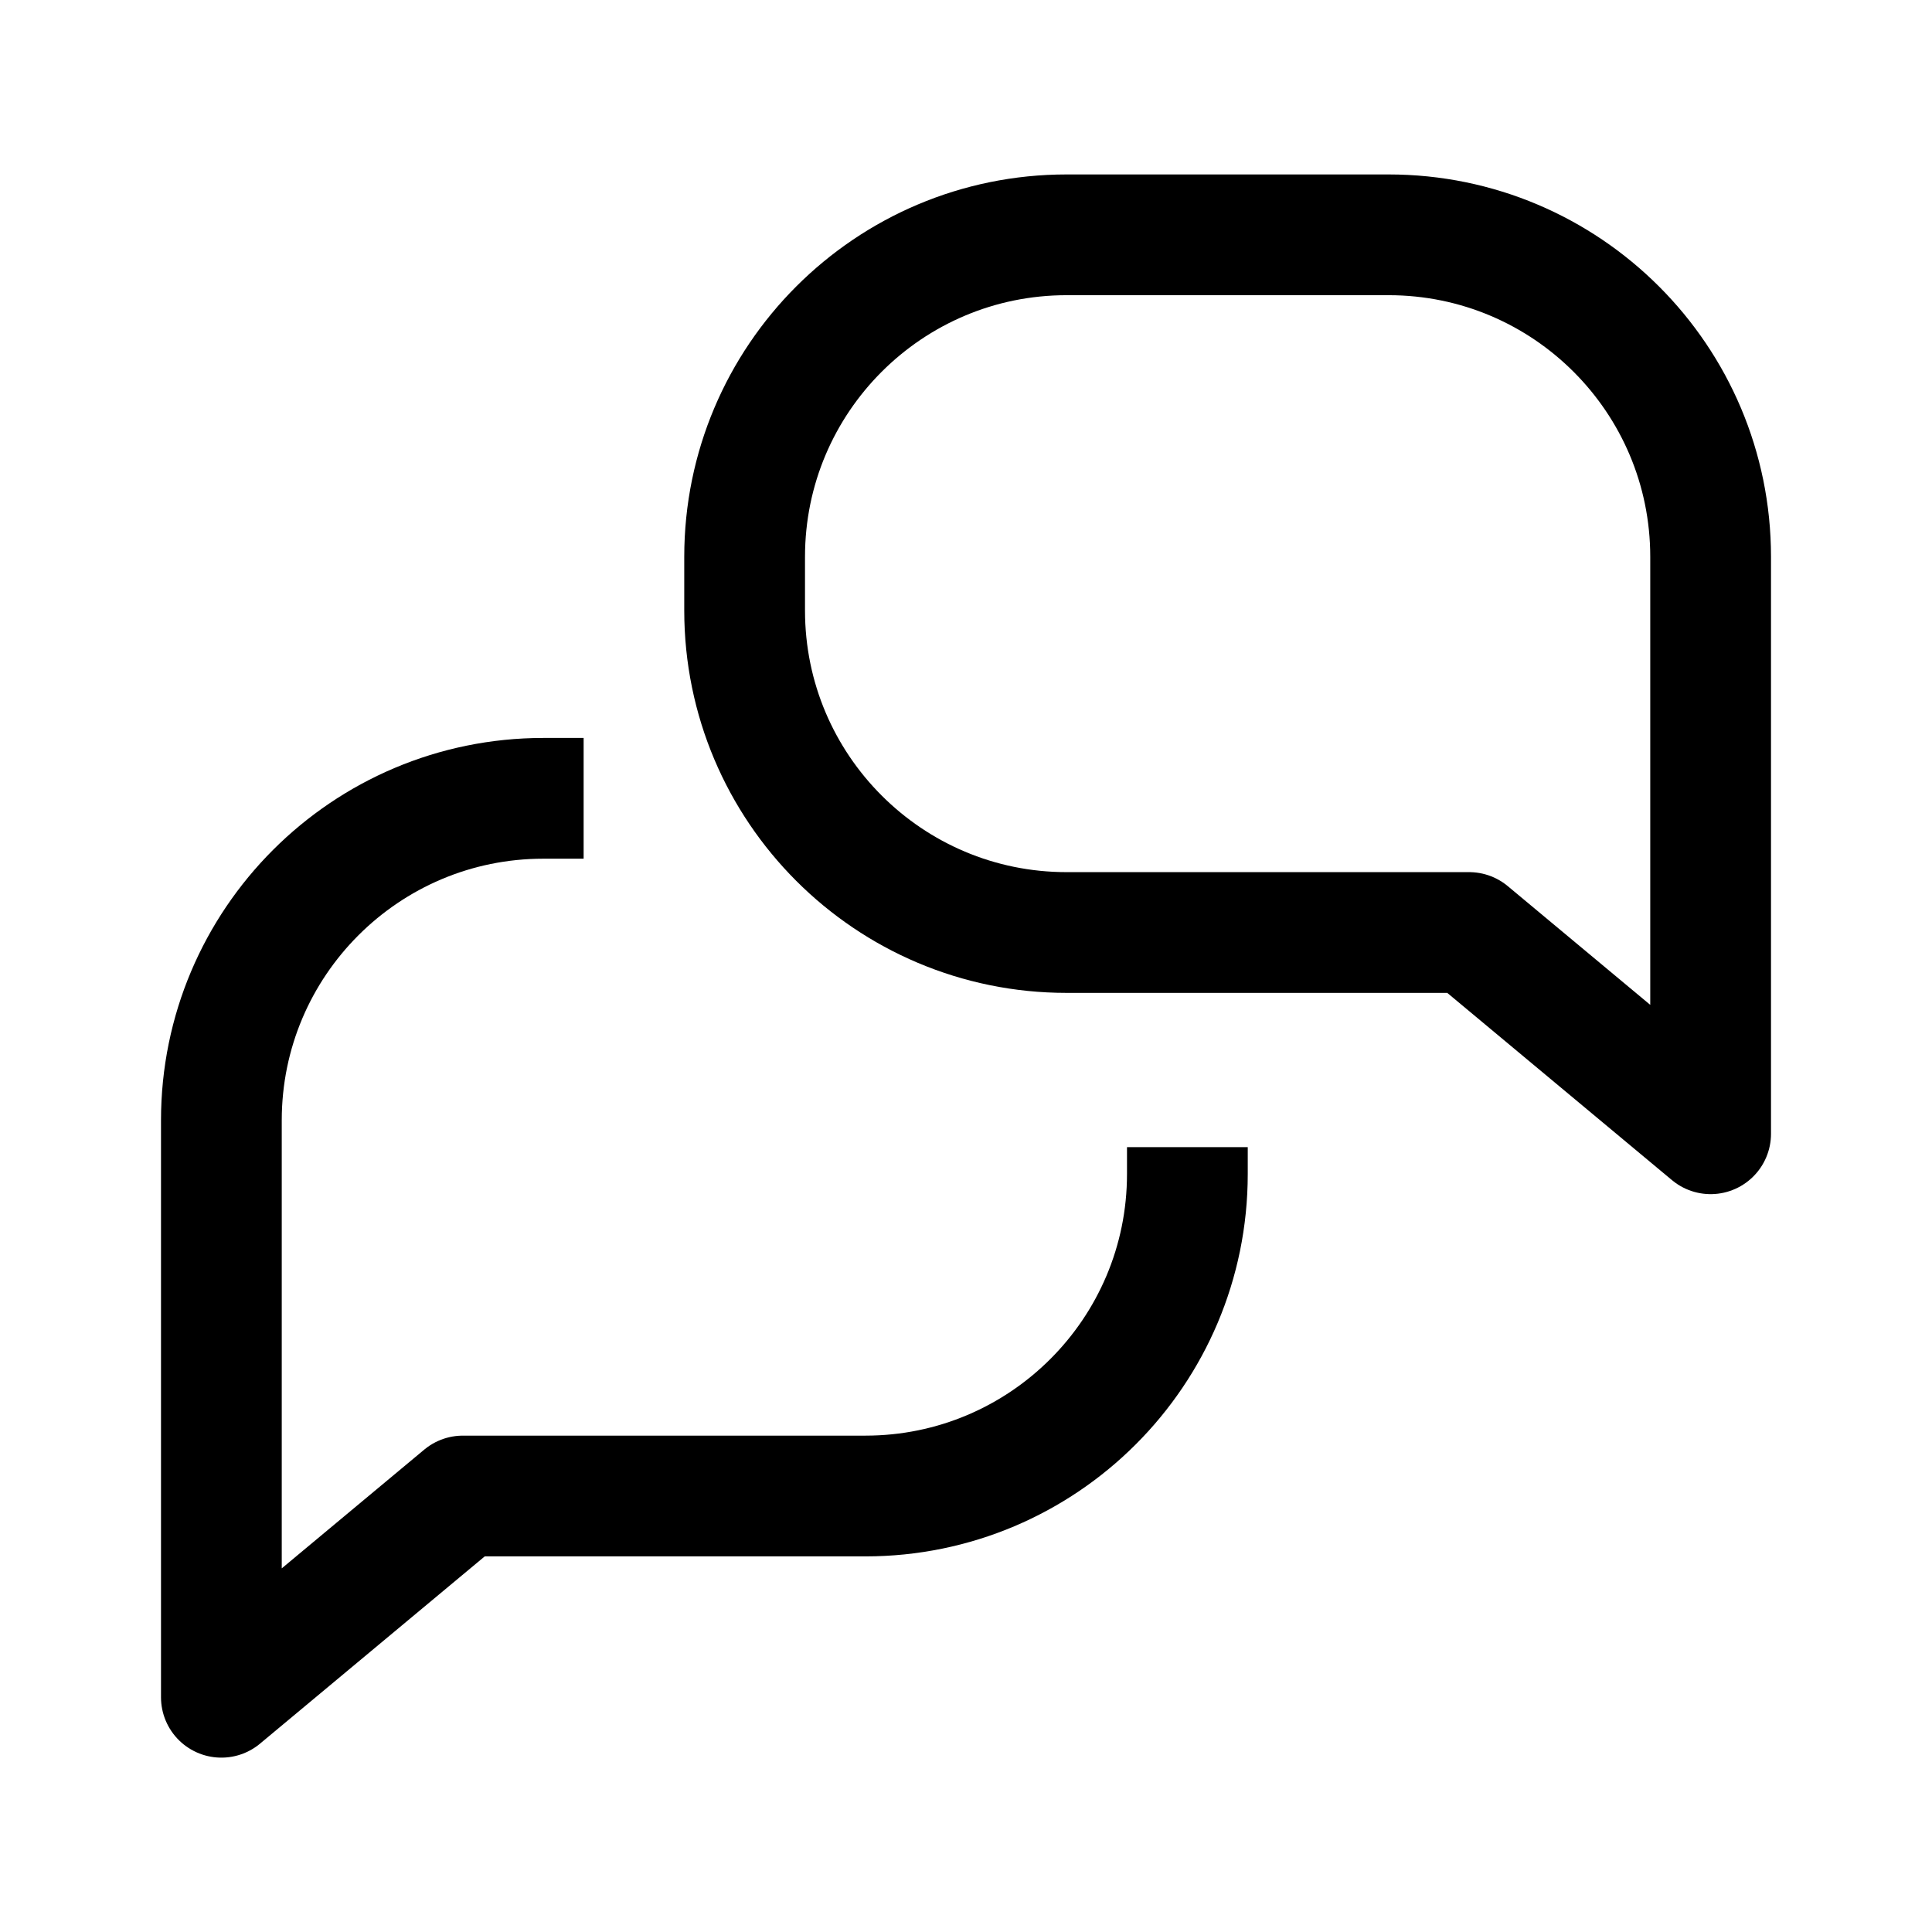
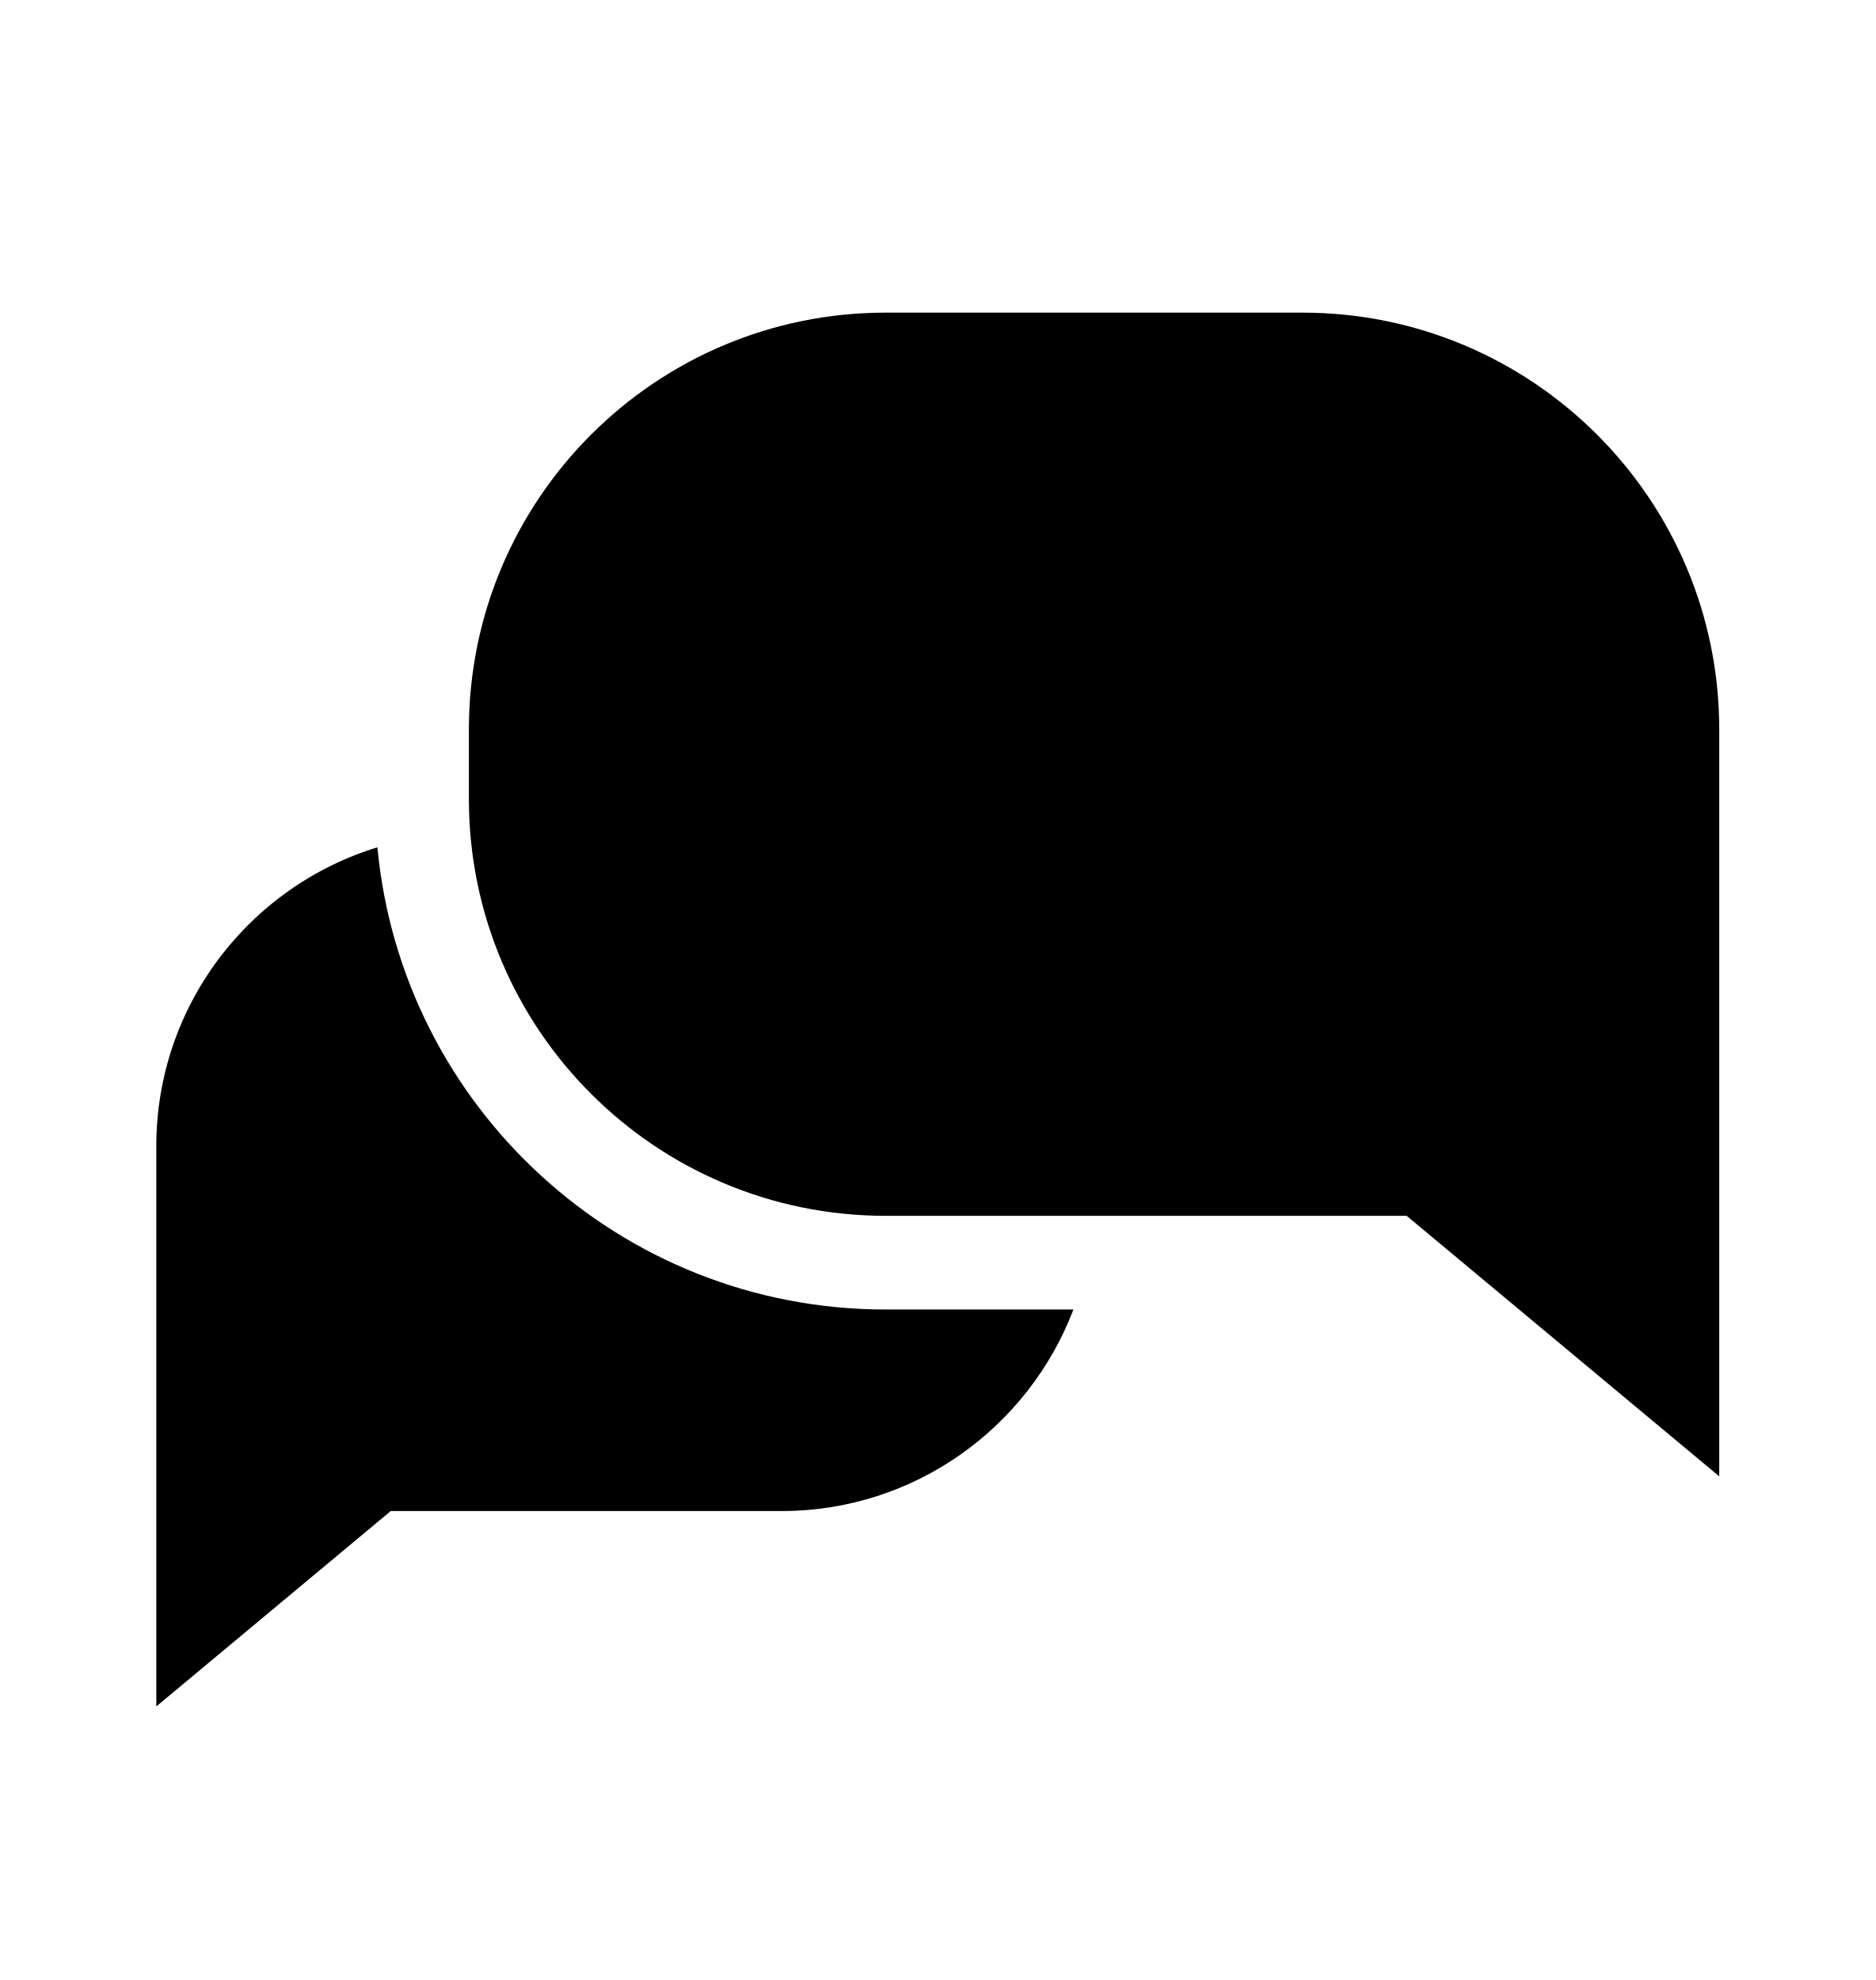
- <svg xmlns="http://www.w3.org/2000/svg" width="24" height="24" viewBox="0 0 24 24" fill="none">
-   <path d="M7.25 9.917H6.75C4.541 9.917 2.75 11.708 2.75 13.917V18.584V21.084L5.75 18.584H10.75C12.959 18.584 14.75 16.793 14.75 14.584V14.25" stroke="currentColor" stroke-width="1.5" stroke-linejoin="round" />
-   <path d="M9.25 6.917C9.25 4.708 11.041 2.917 13.25 2.917H17.25C19.459 2.917 21.25 4.708 21.25 6.917V11.584V14.084L18.25 11.584H13.25C11.041 11.584 9.25 9.793 9.25 7.584V6.917Z" stroke="currentColor" stroke-width="1.5" stroke-linejoin="round" />
+ <svg xmlns="http://www.w3.org/2000/svg" width="18" height="19" viewBox="0 0 18 19" fill="none">
+   <path d="M3.622 8.131C3.856 10.619 5.95 12.566 8.5 12.566H10.302C9.871 13.696 8.781 14.5 7.5 14.5H3.75L1.5 16.375V11C1.5 9.649 2.394 8.506 3.622 8.131Z" fill="currentColor" />
+   <path d="M4.5 7C4.5 4.791 6.291 3 8.5 3H12.5C14.709 3 16.5 4.791 16.5 7V11.667V14.167L13.5 11.667H8.5C6.291 11.667 4.5 9.876 4.5 7.667V7Z" fill="currentColor" />
</svg>
